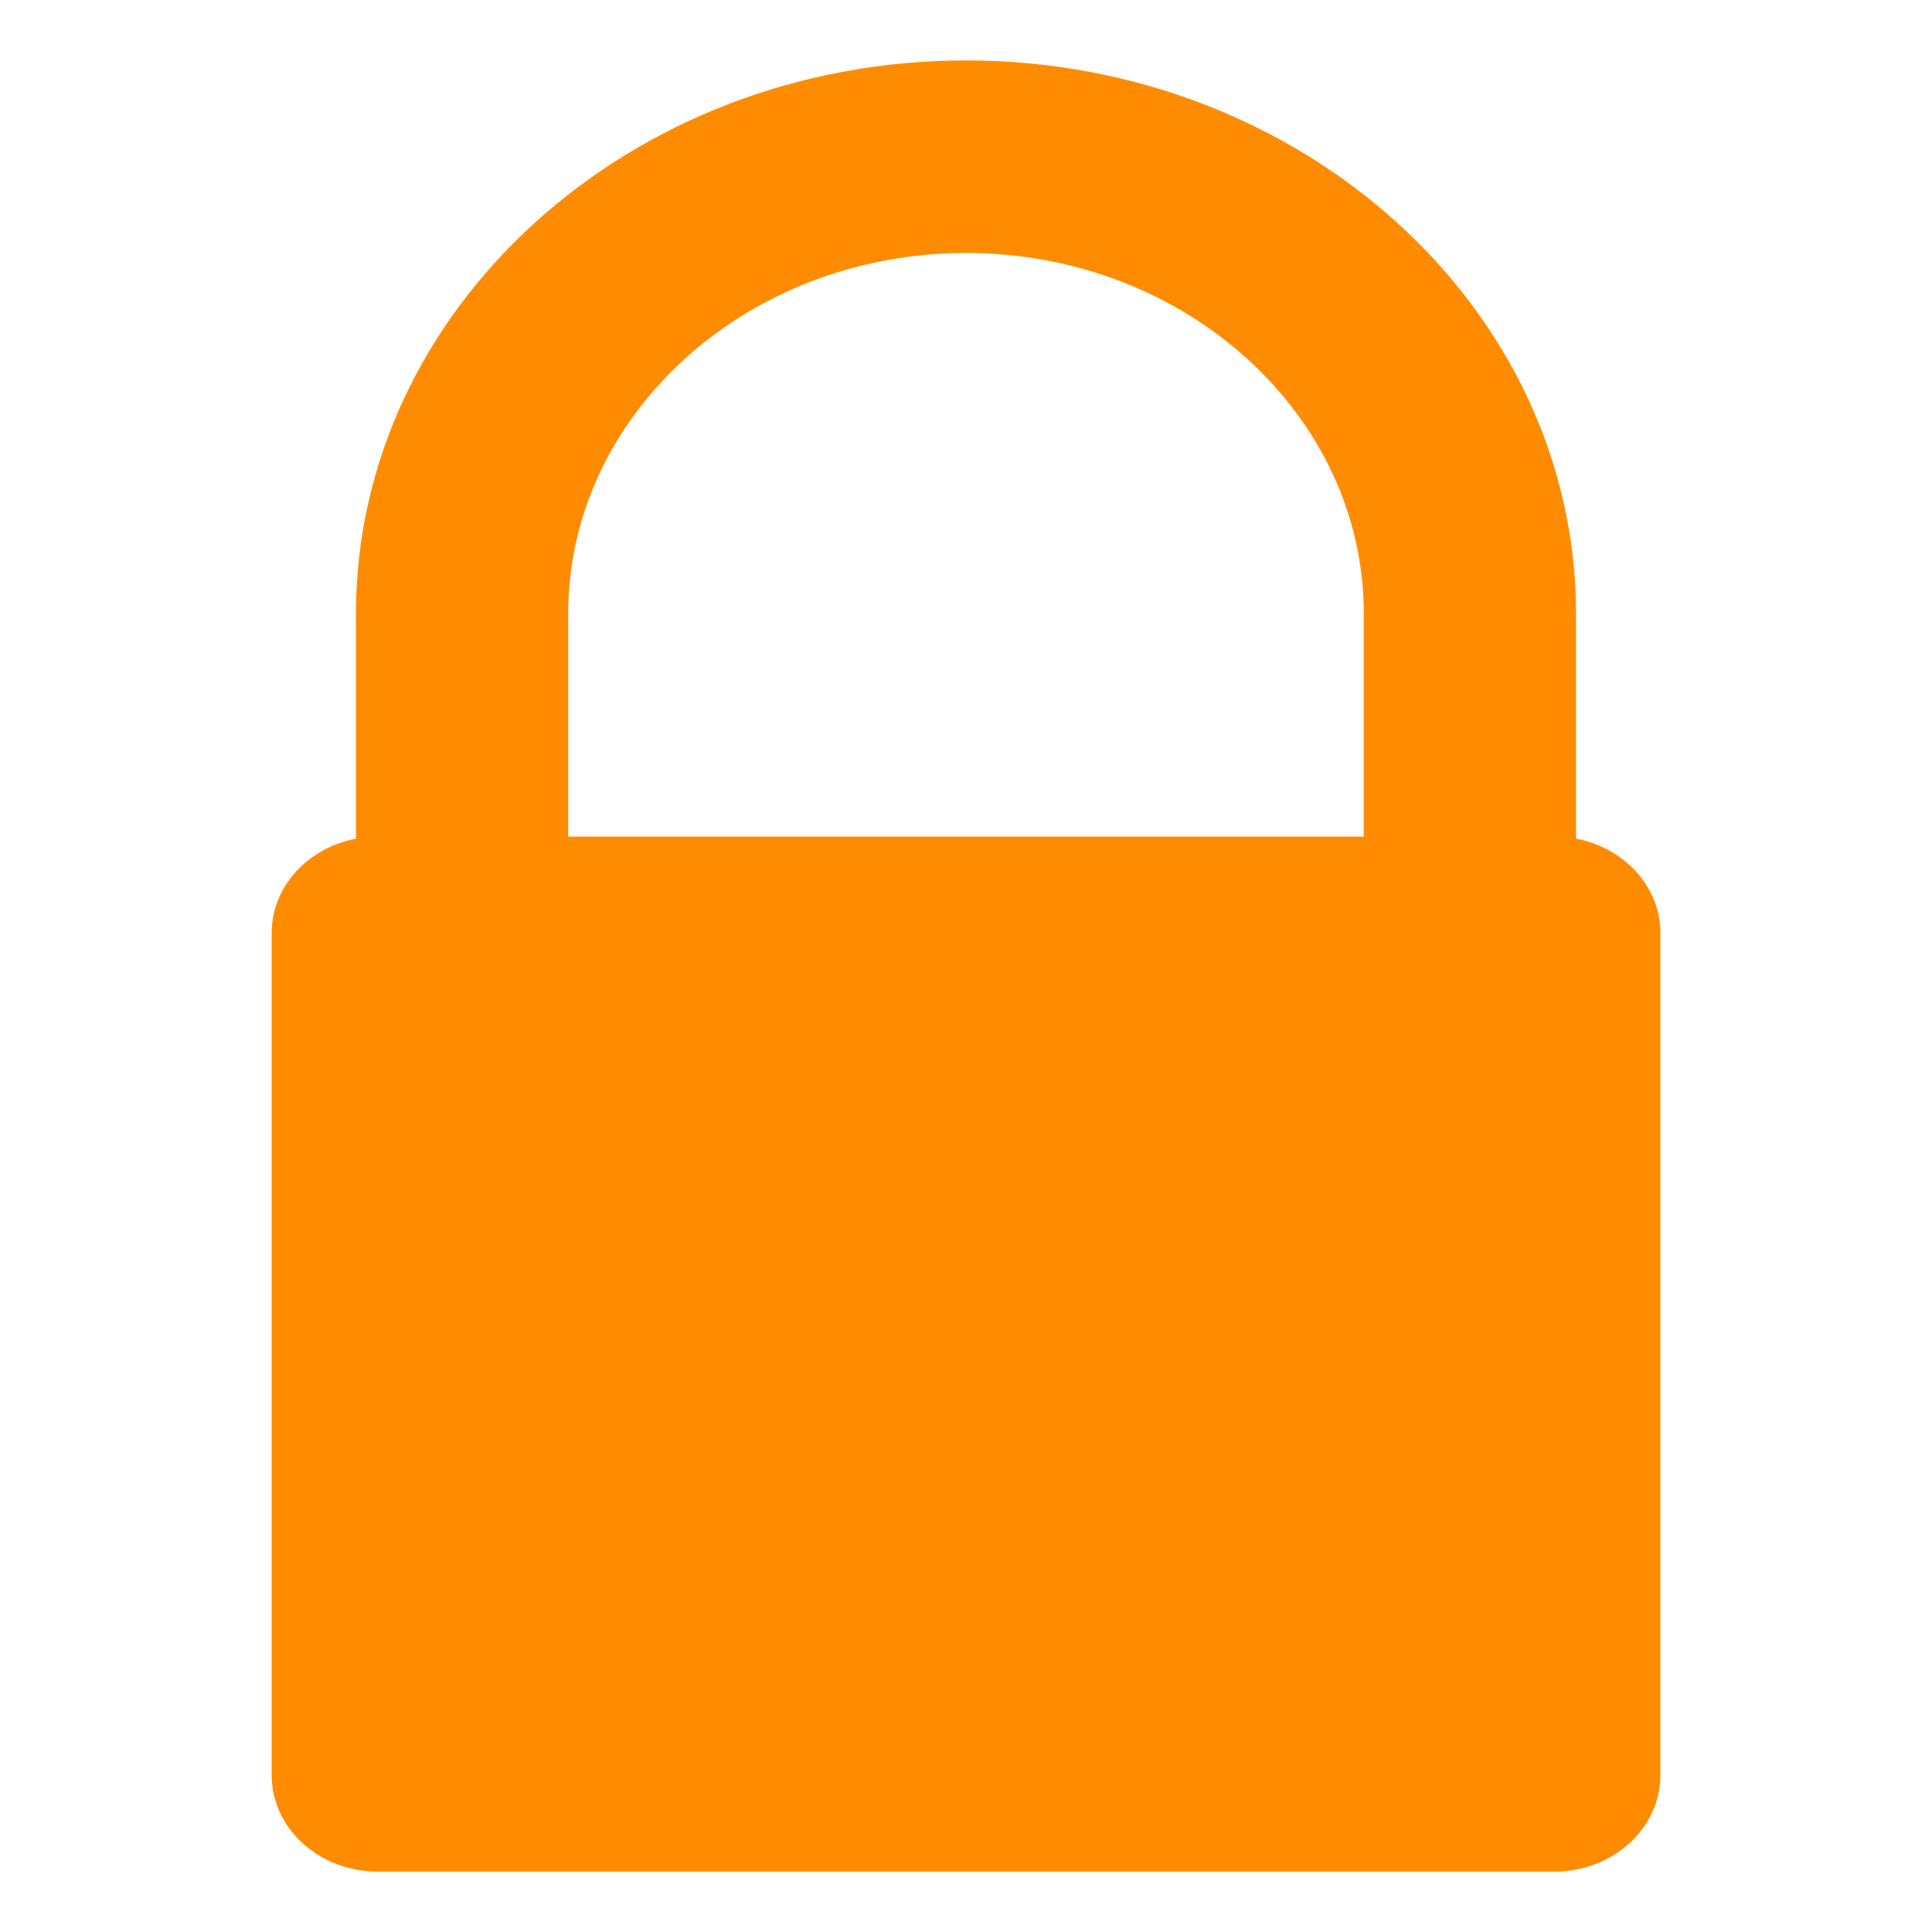
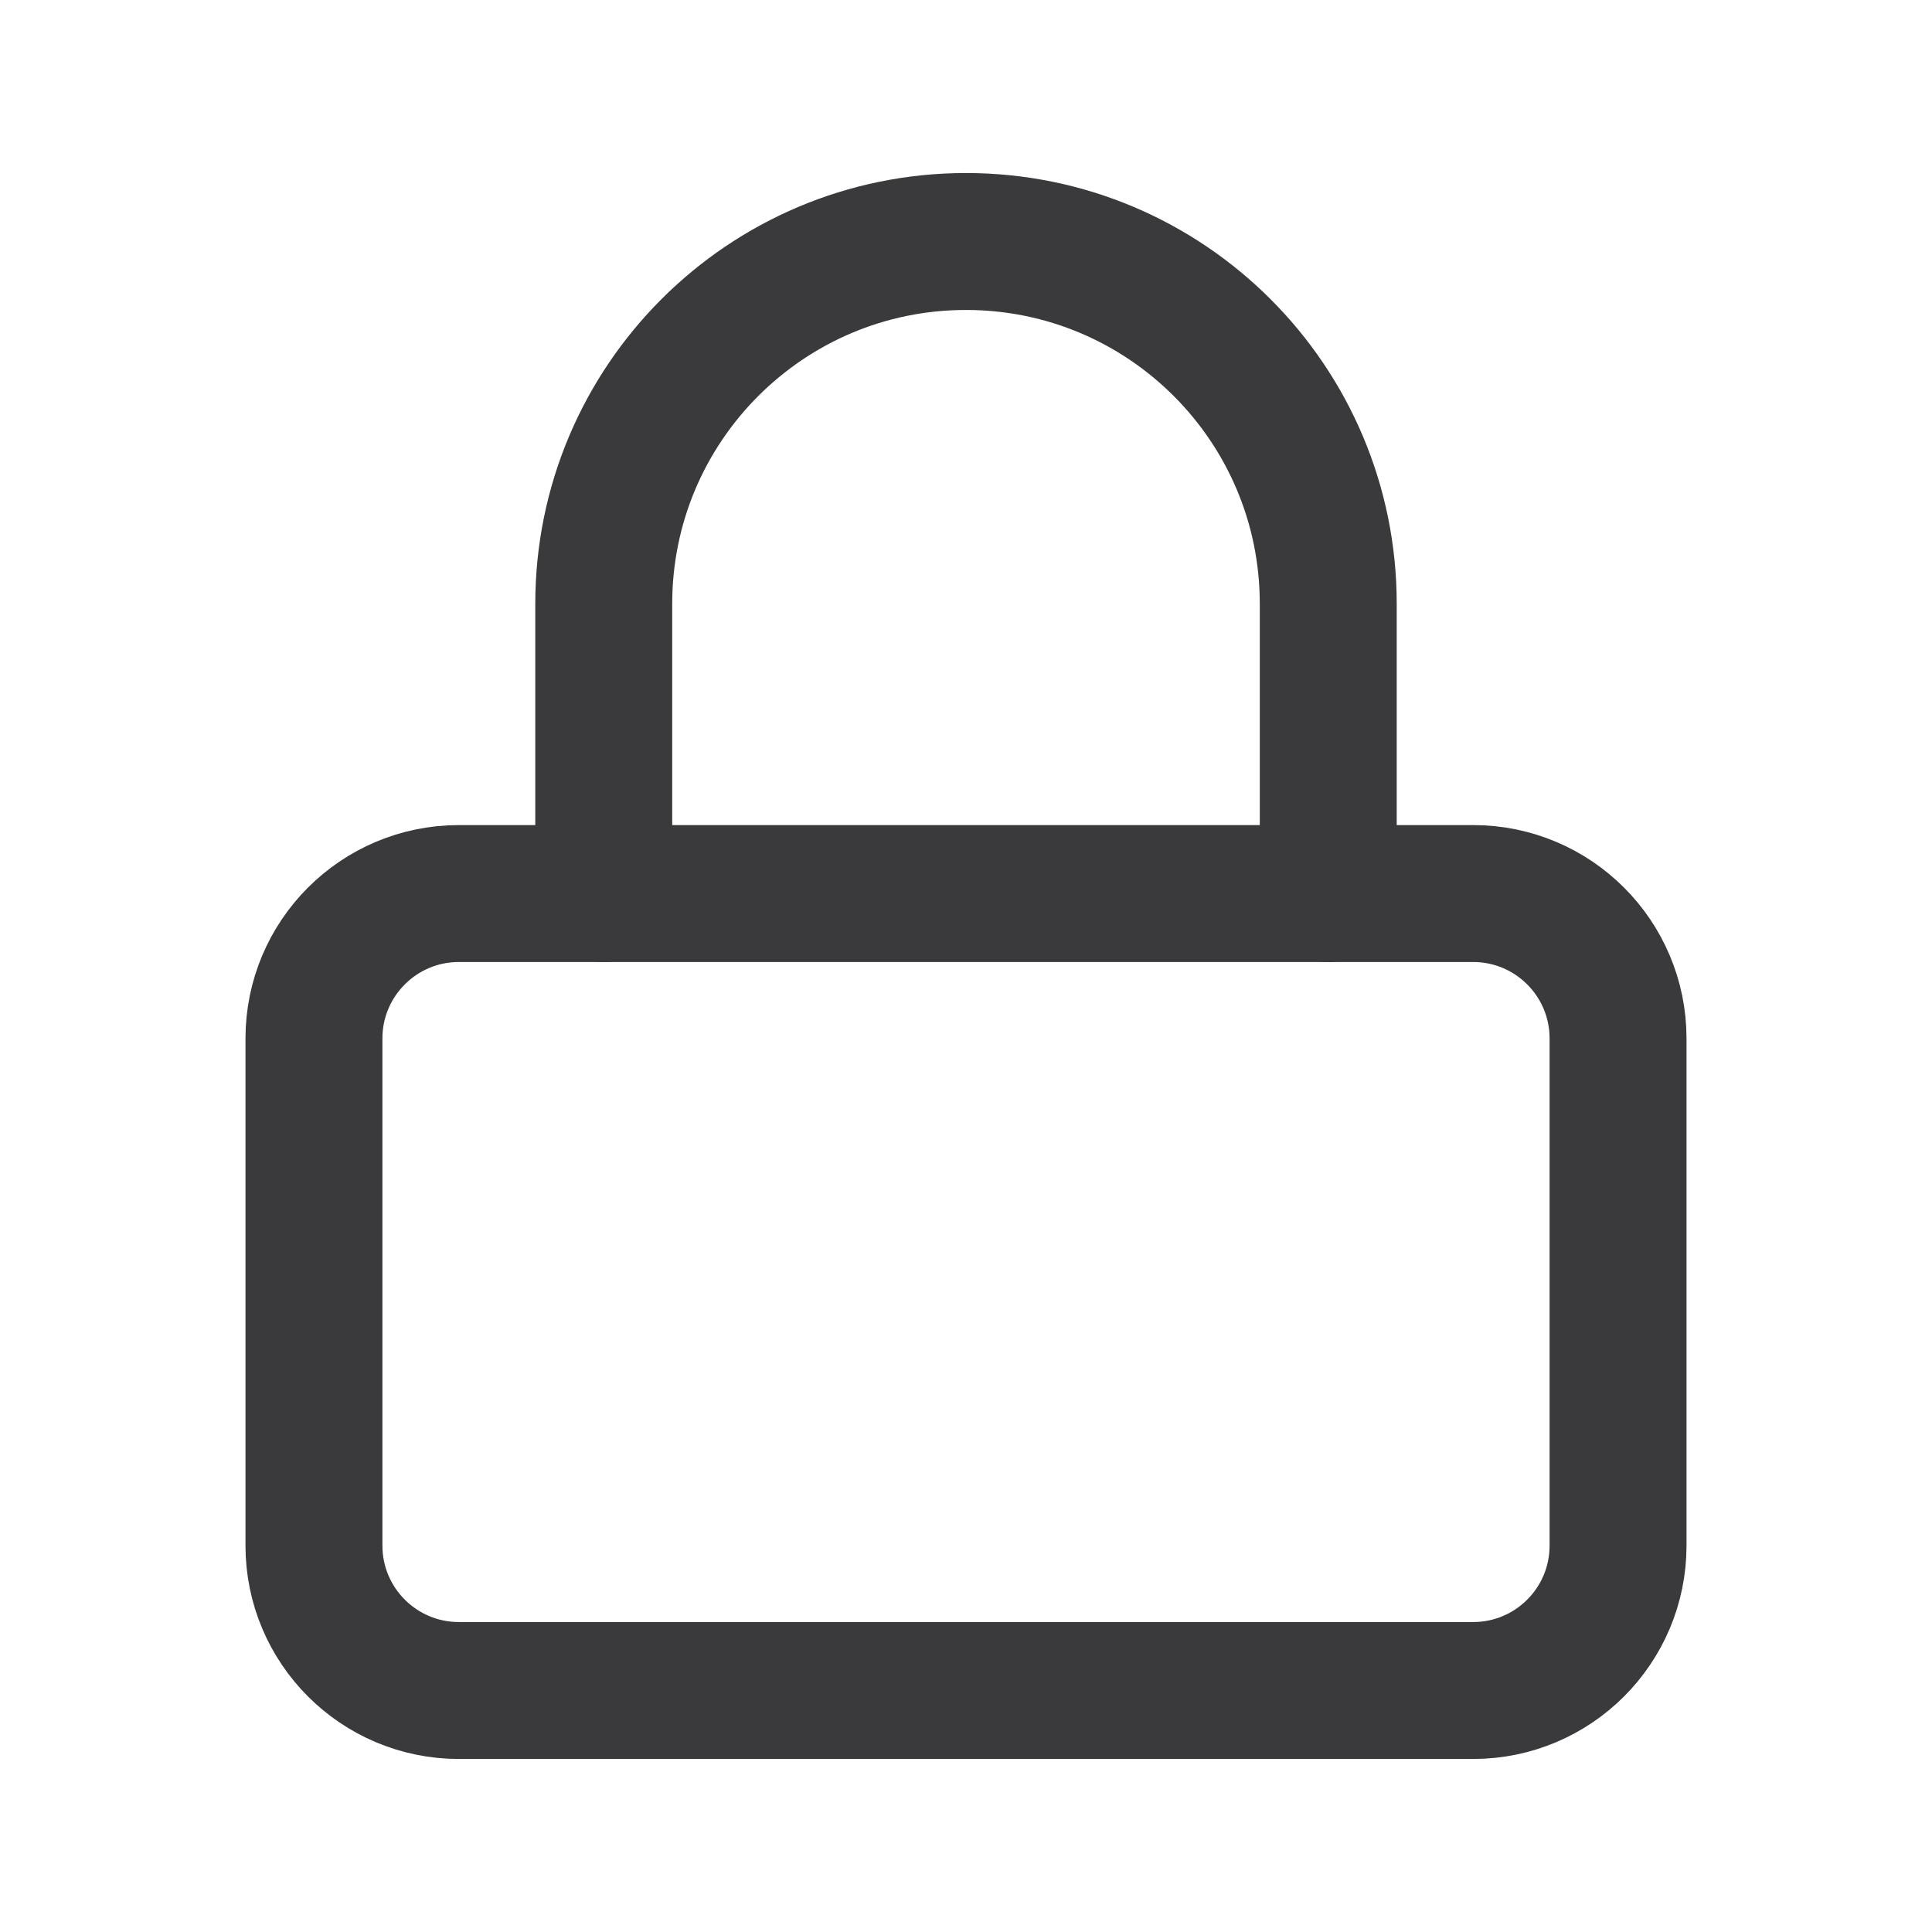
- <svg xmlns="http://www.w3.org/2000/svg" height="32" viewBox="0 0 32 32" width="32">
-   <path d="m22.589 13.857h-13.178v-3.69c0-3.296 2.956-5.977 6.589-5.977 3.633 0 6.589 2.681 6.589 5.977zm3.515.034v-3.724c0-5.054-4.533-9.166-10.104-9.166-5.571 0-10.104 4.112-10.104 9.166v3.724c-.796.151-1.396.794-1.396 1.56v13.955c0 .879.788 1.594 1.758 1.594h19.485c.969 0 1.758-.715 1.758-1.594v-13.955c0-.767-.6-1.409-1.396-1.56z" fill="#ff8c00" stroke-width="1.98" />
+ <svg xmlns="http://www.w3.org/2000/svg" width="32" height="32" viewBox="0 0 24 24" fill="none" stroke-width="1.7" stroke-linecap="round" stroke-linejoin="round">
+   <style>@media (prefers-color-scheme:dark){.s0{stroke:#e5e5ea}.f0{fill:#e5e5ea}}</style>
+   <g class="s0" stroke="#3a3a3c" transform="matrix(.9 0 0 .9 1.2 1.2)" stroke-width="1.89">
+     <rect width="18" height="11" x="3" y="11" rx="2" ry="2" />
+     <path d="M7 11V7a5 5 0 0 1 10 0v4" />
+   </g>
</svg>
